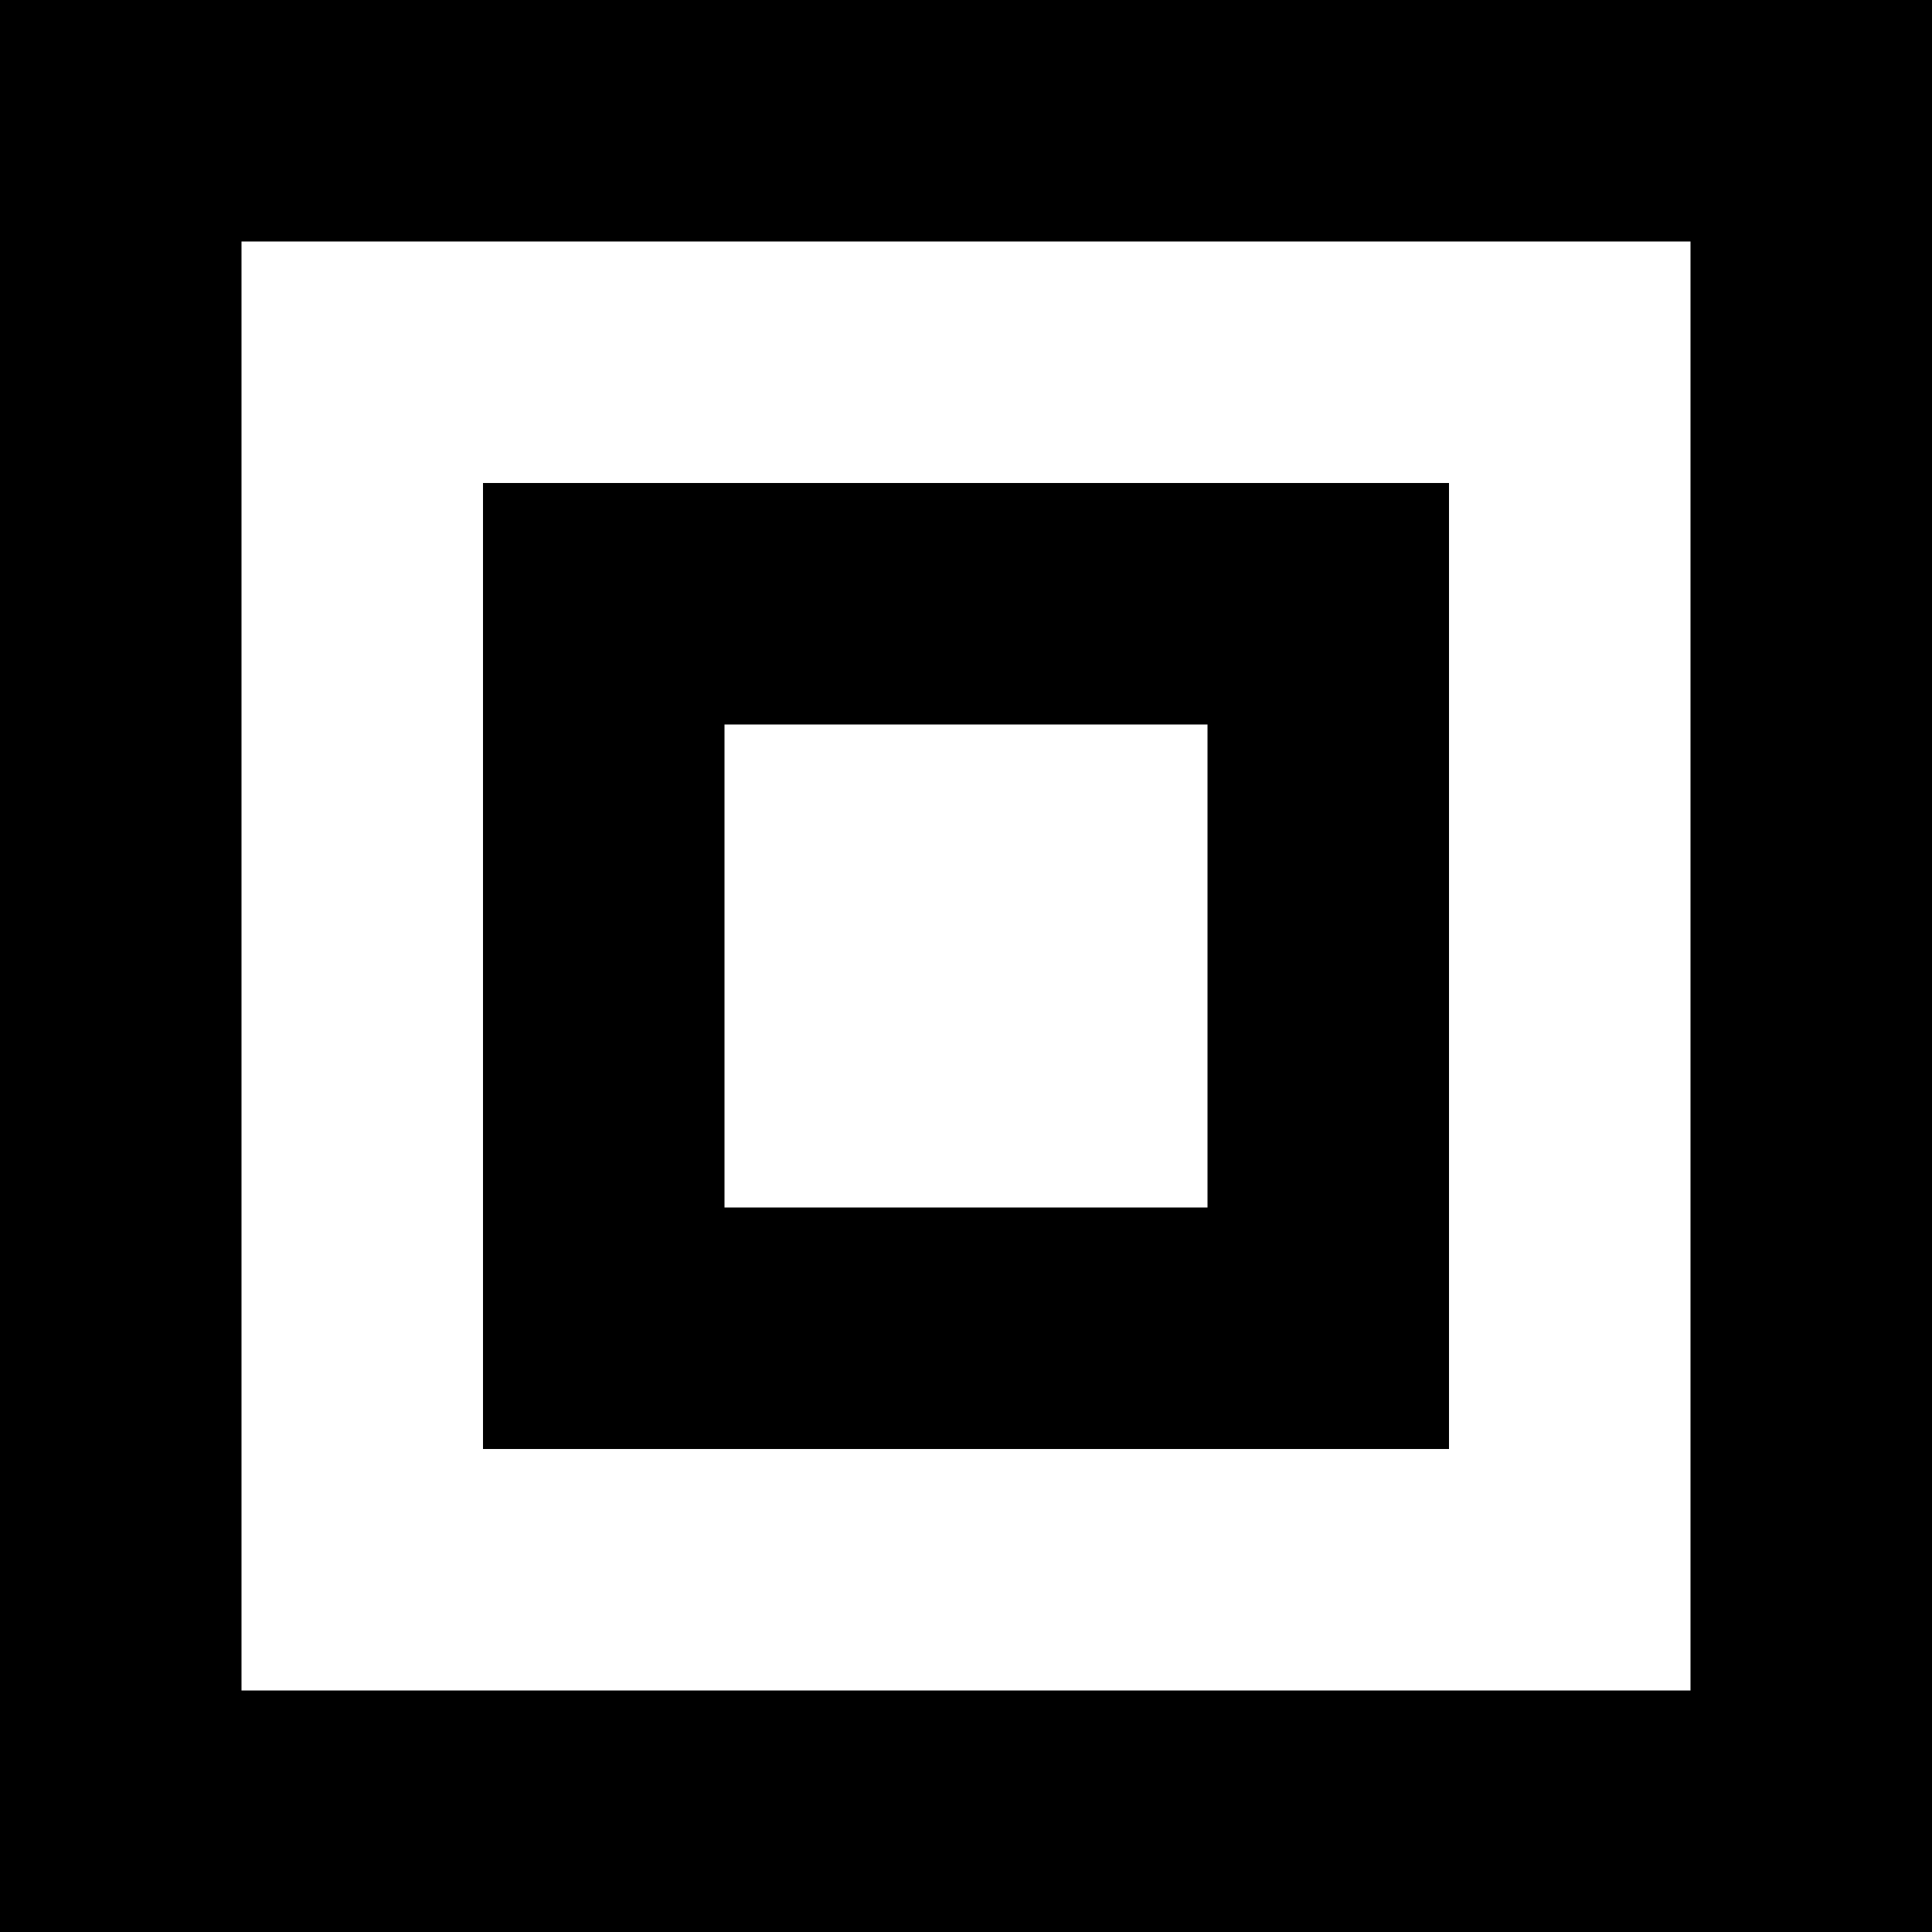
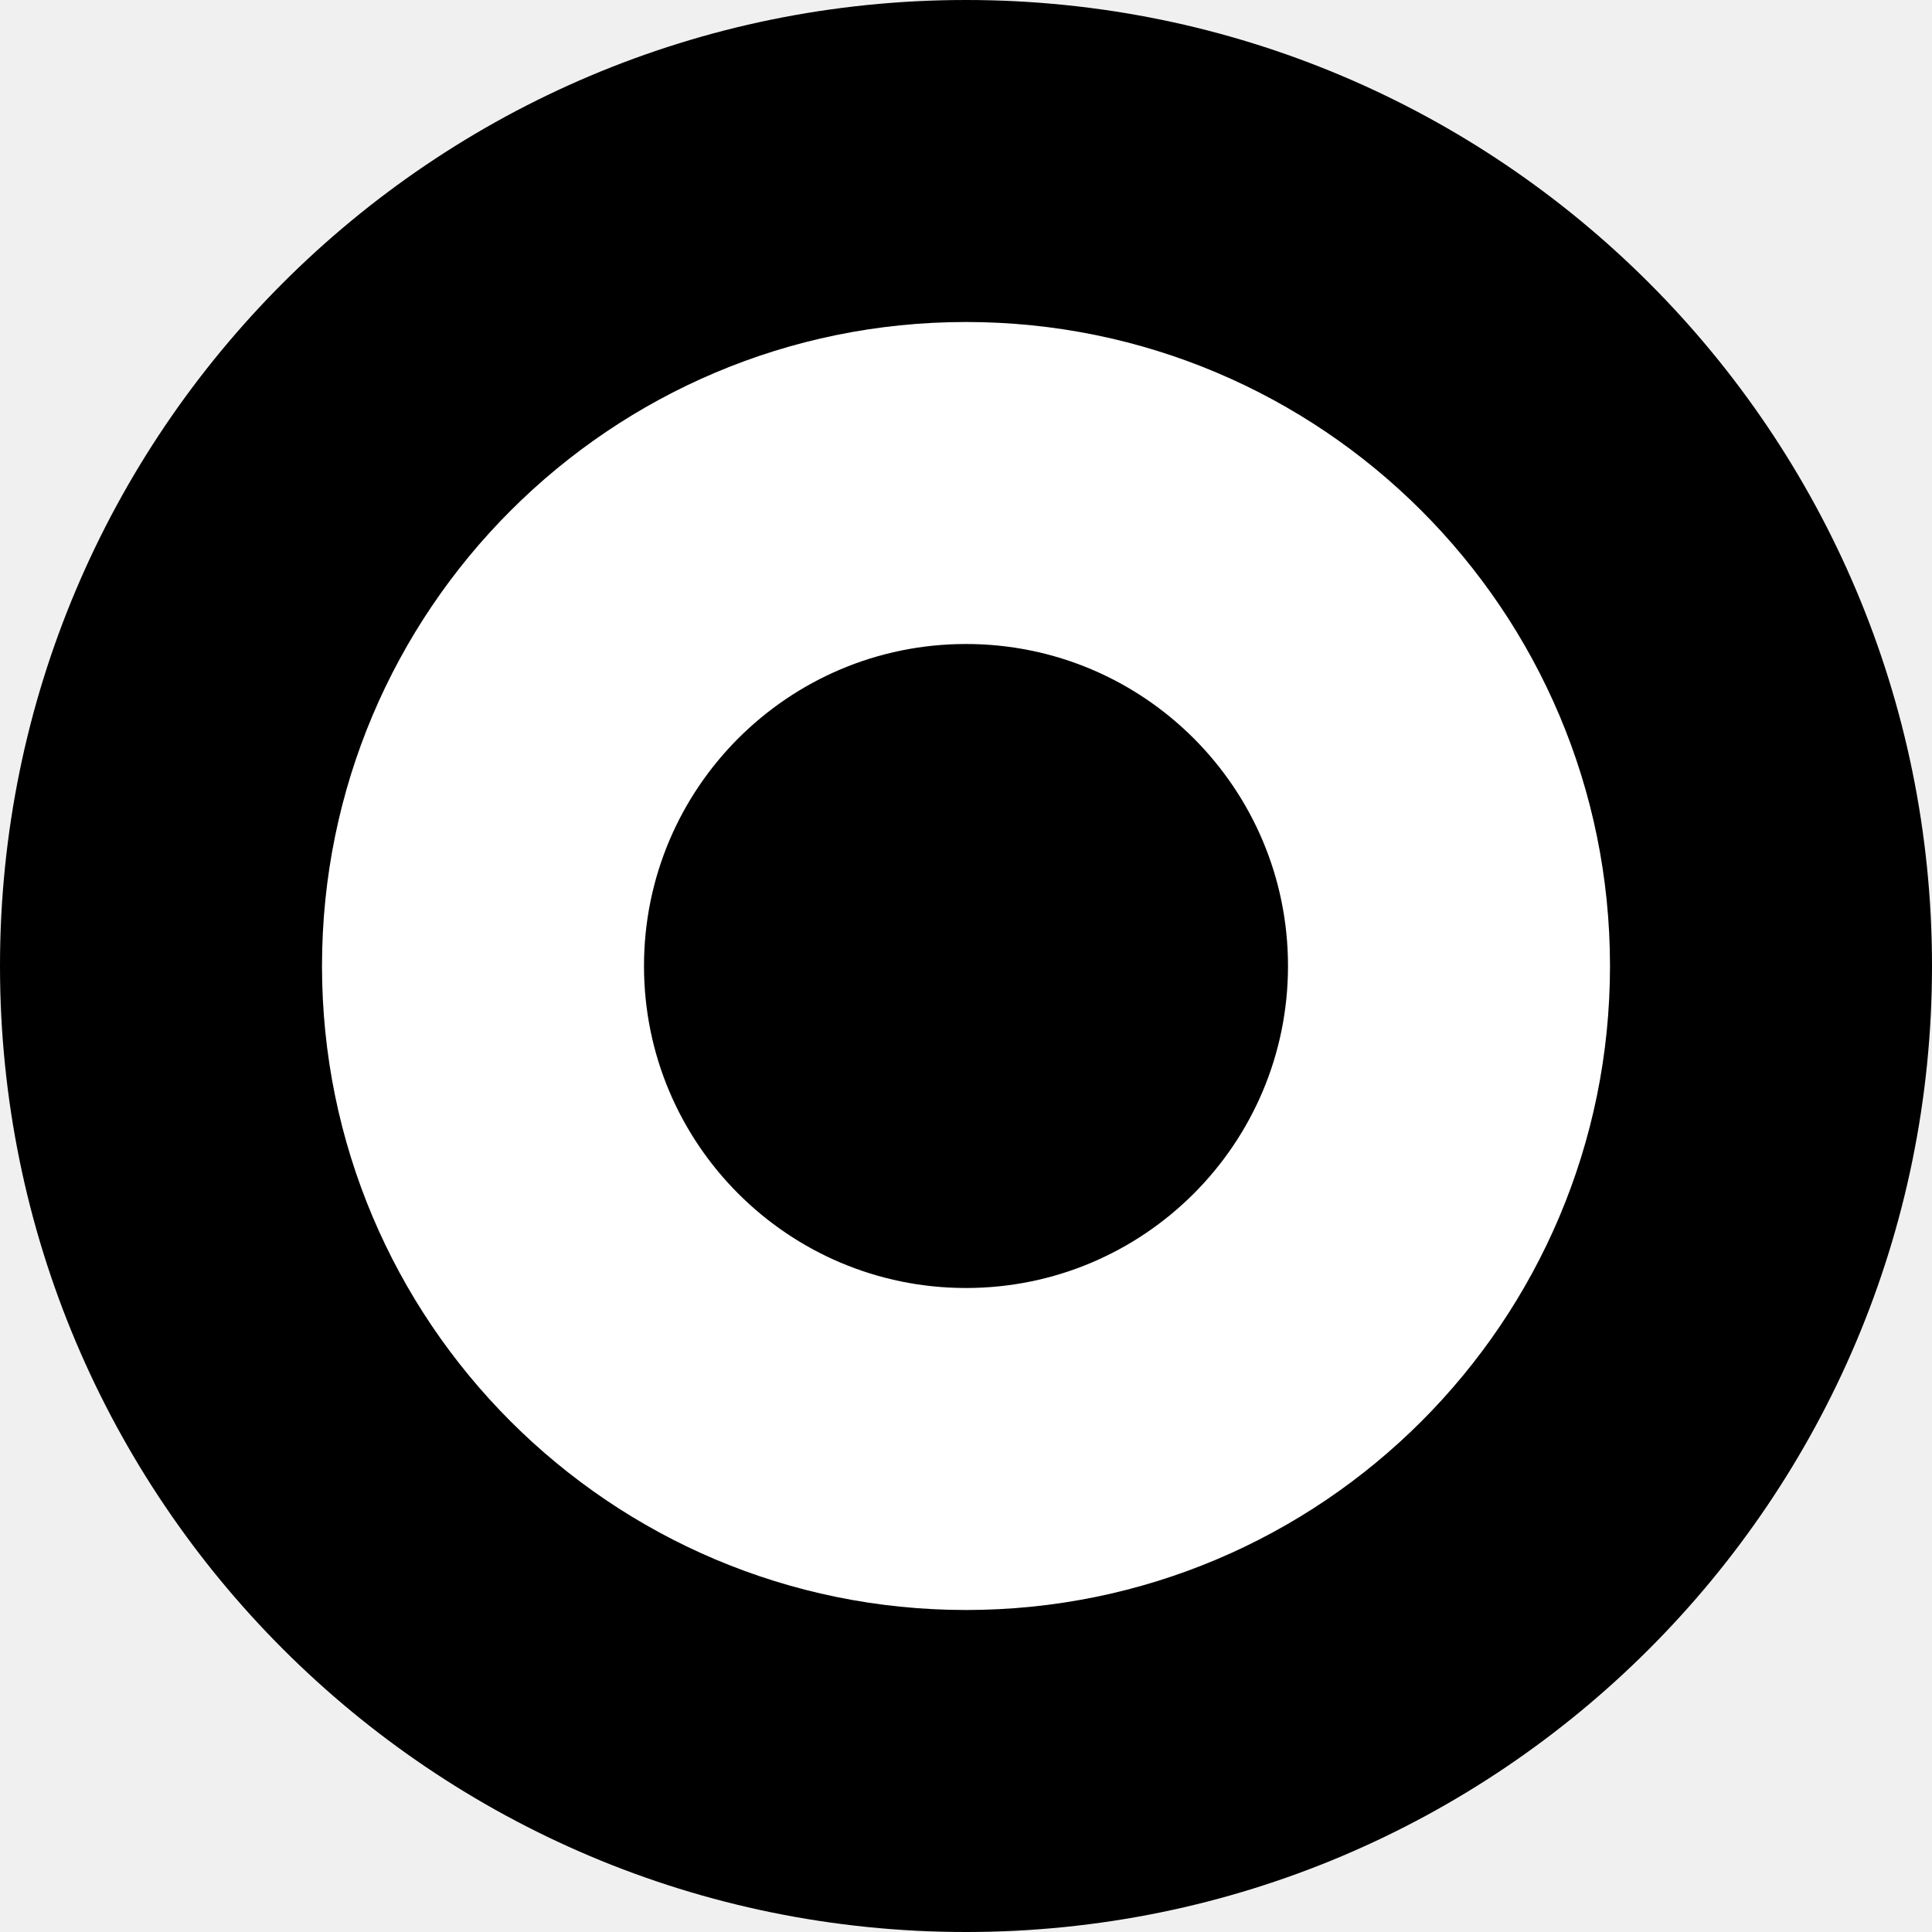
<svg xmlns="http://www.w3.org/2000/svg" width="576" height="576" viewBox="0 0 152.4 152.4" version="1.1" id="svg5">
  <defs id="defs2" />
  <g id="layer1">
-     <rect style="fill:#000000;stroke:none;stroke-width:4.233;stroke-linecap:round;stroke-linejoin:round" id="rect1850" width="152.4" height="152.4" x="0" y="0" />
-     <rect style="fill:#ffffff;stroke:none;stroke-width:4.233;stroke-linecap:round;stroke-linejoin:round" id="rect1874" width="114.3" height="114.3" x="19.05" y="19.05" />
-     <rect style="fill:#000000;stroke:none;stroke-width:4.233;stroke-linecap:round;stroke-linejoin:round" id="rect1898" width="76.2" height="76.2" x="38.1" y="38.1" />
-     <rect style="fill:#ffffff;stroke:none;stroke-width:4.233;stroke-linecap:round;stroke-linejoin:round" id="rect1922" width="38.1" height="38.1" x="57.15" y="57.15" />
+     <circle style="fill:#000000;stroke-width:4.233;stroke-linecap:round;stroke-linejoin:round" id="path1087" cx="76.2" cy="76.2" r="76.2" />
+     <circle style="fill:#ffffff;stroke-width:4.233;stroke-linecap:round;stroke-linejoin:round" id="path1443" cx="76.2" cy="76.2" r="50.8" />
+     <circle style="fill:#000000;stroke-width:4.233;stroke-linecap:round;stroke-linejoin:round" id="path1467" cx="76.2" cy="76.2" r="25.4" />
  </g>
</svg>
